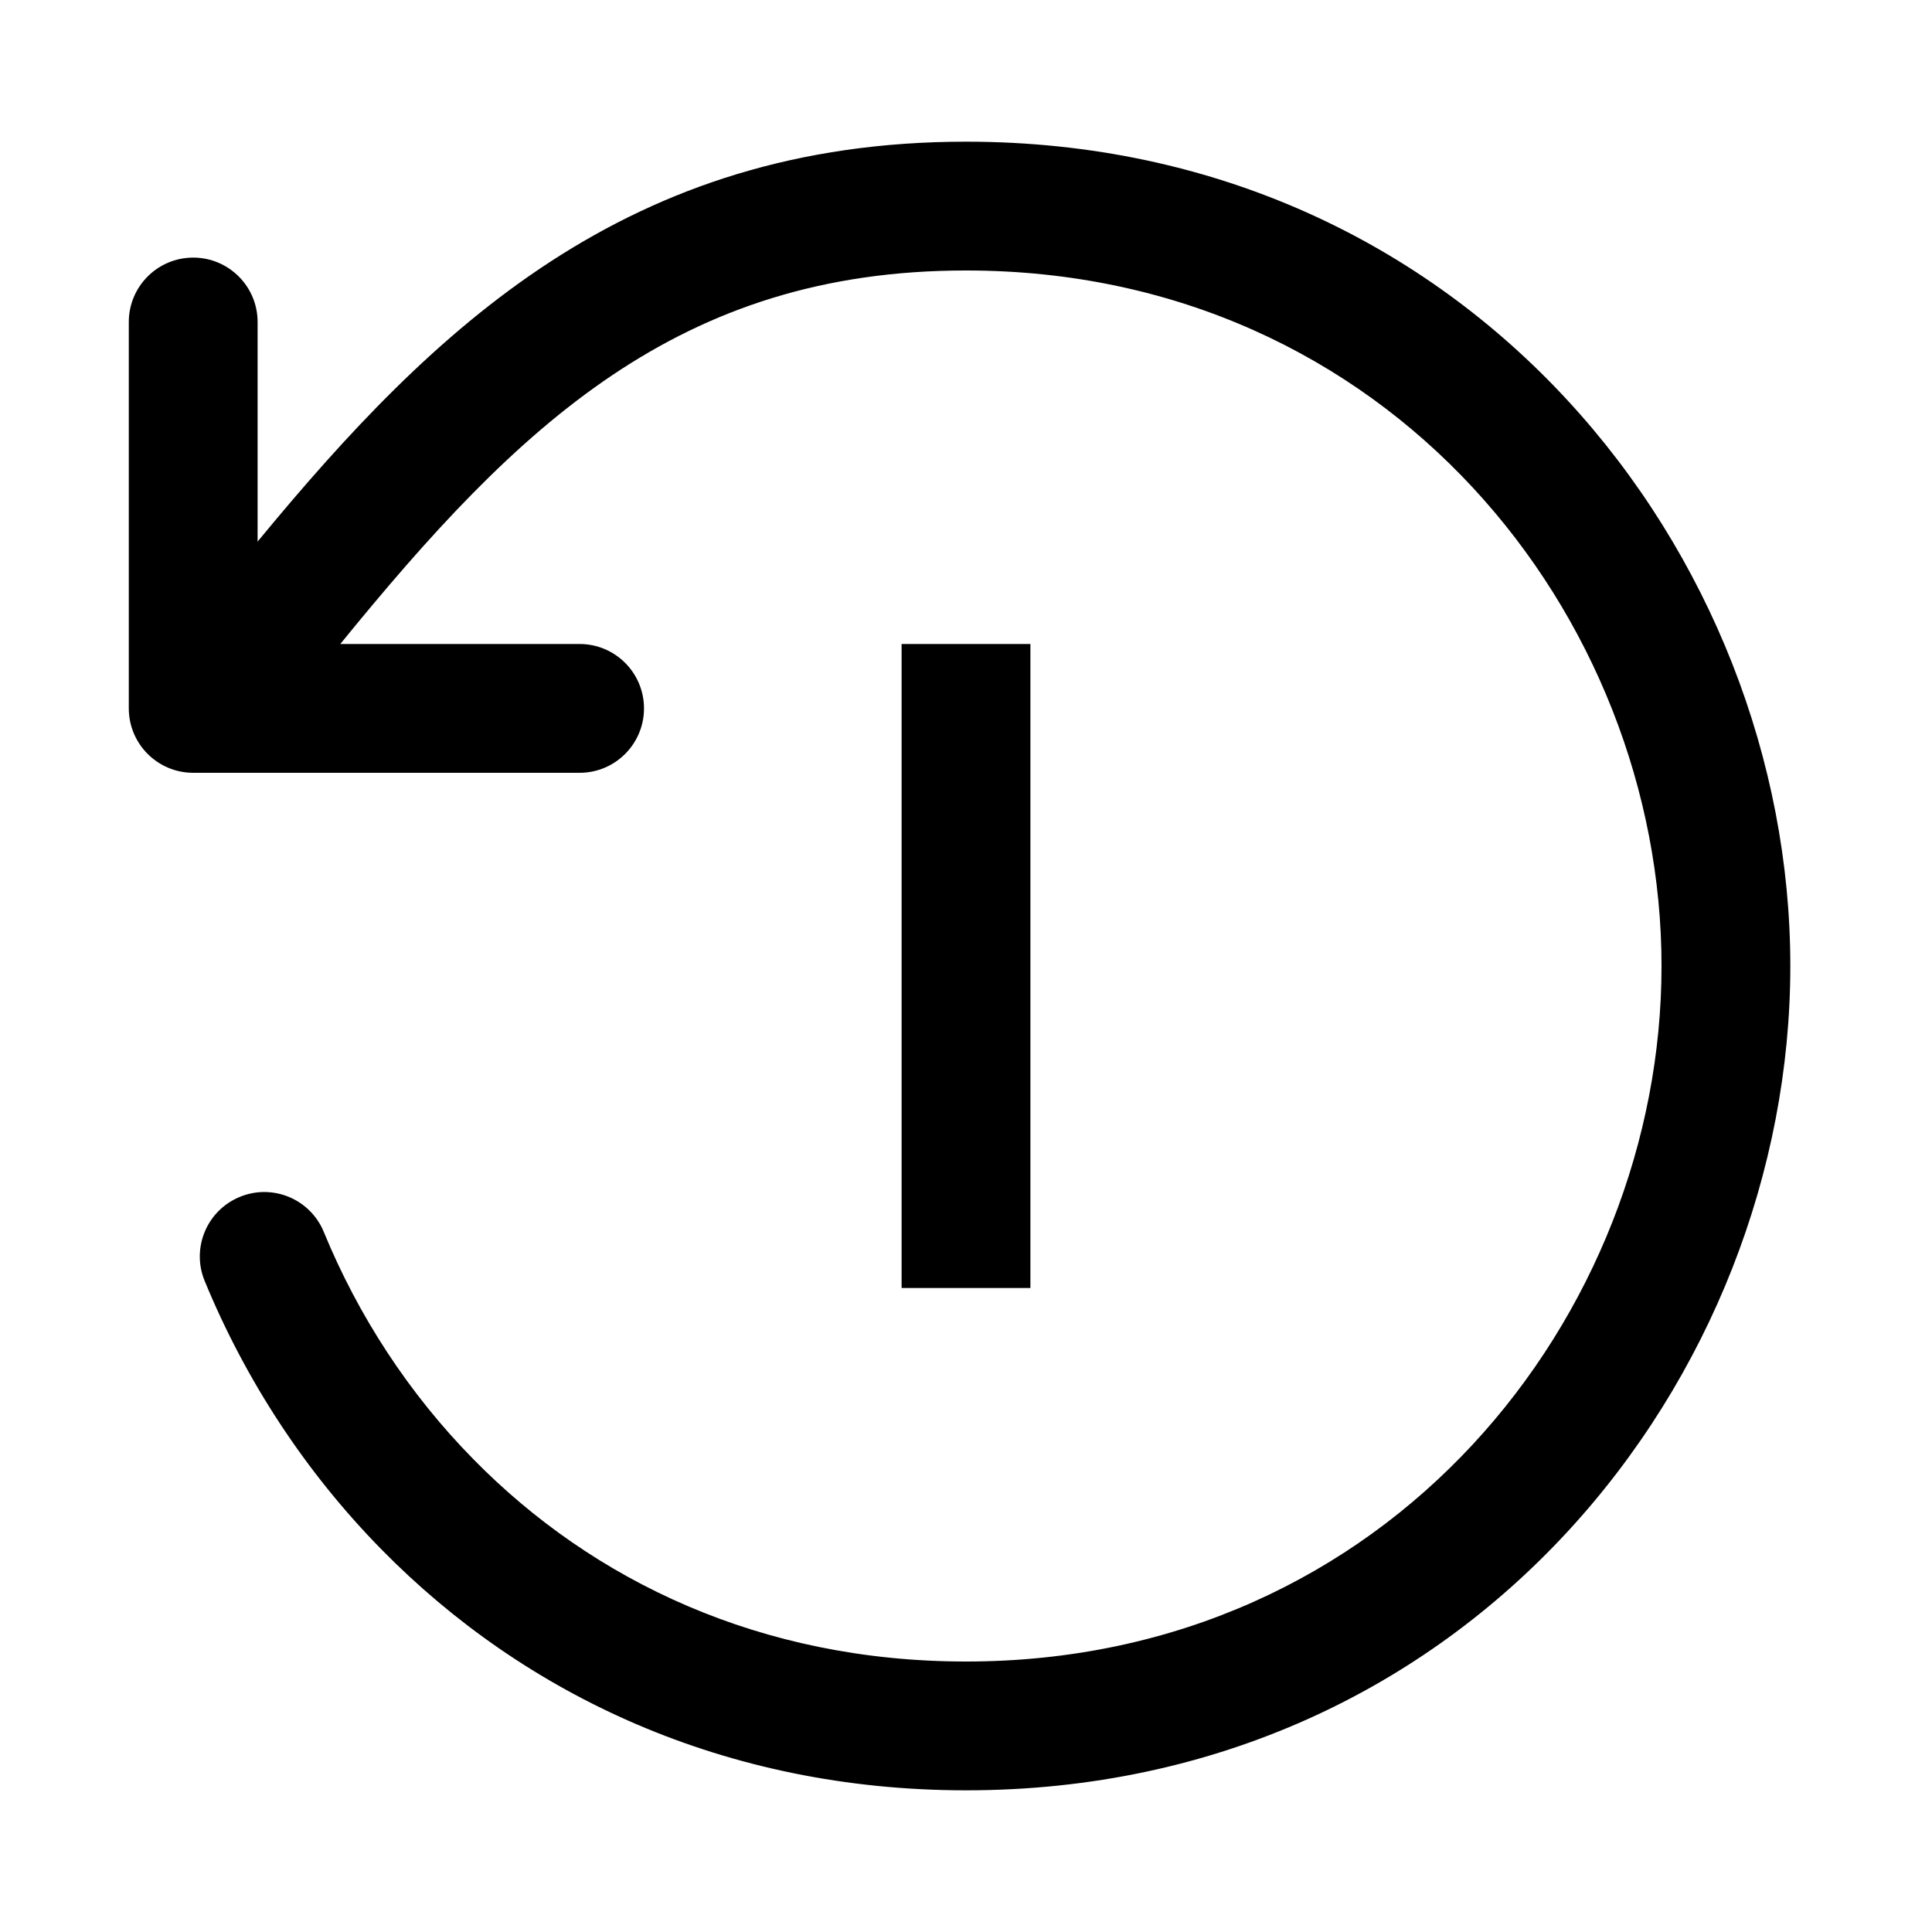
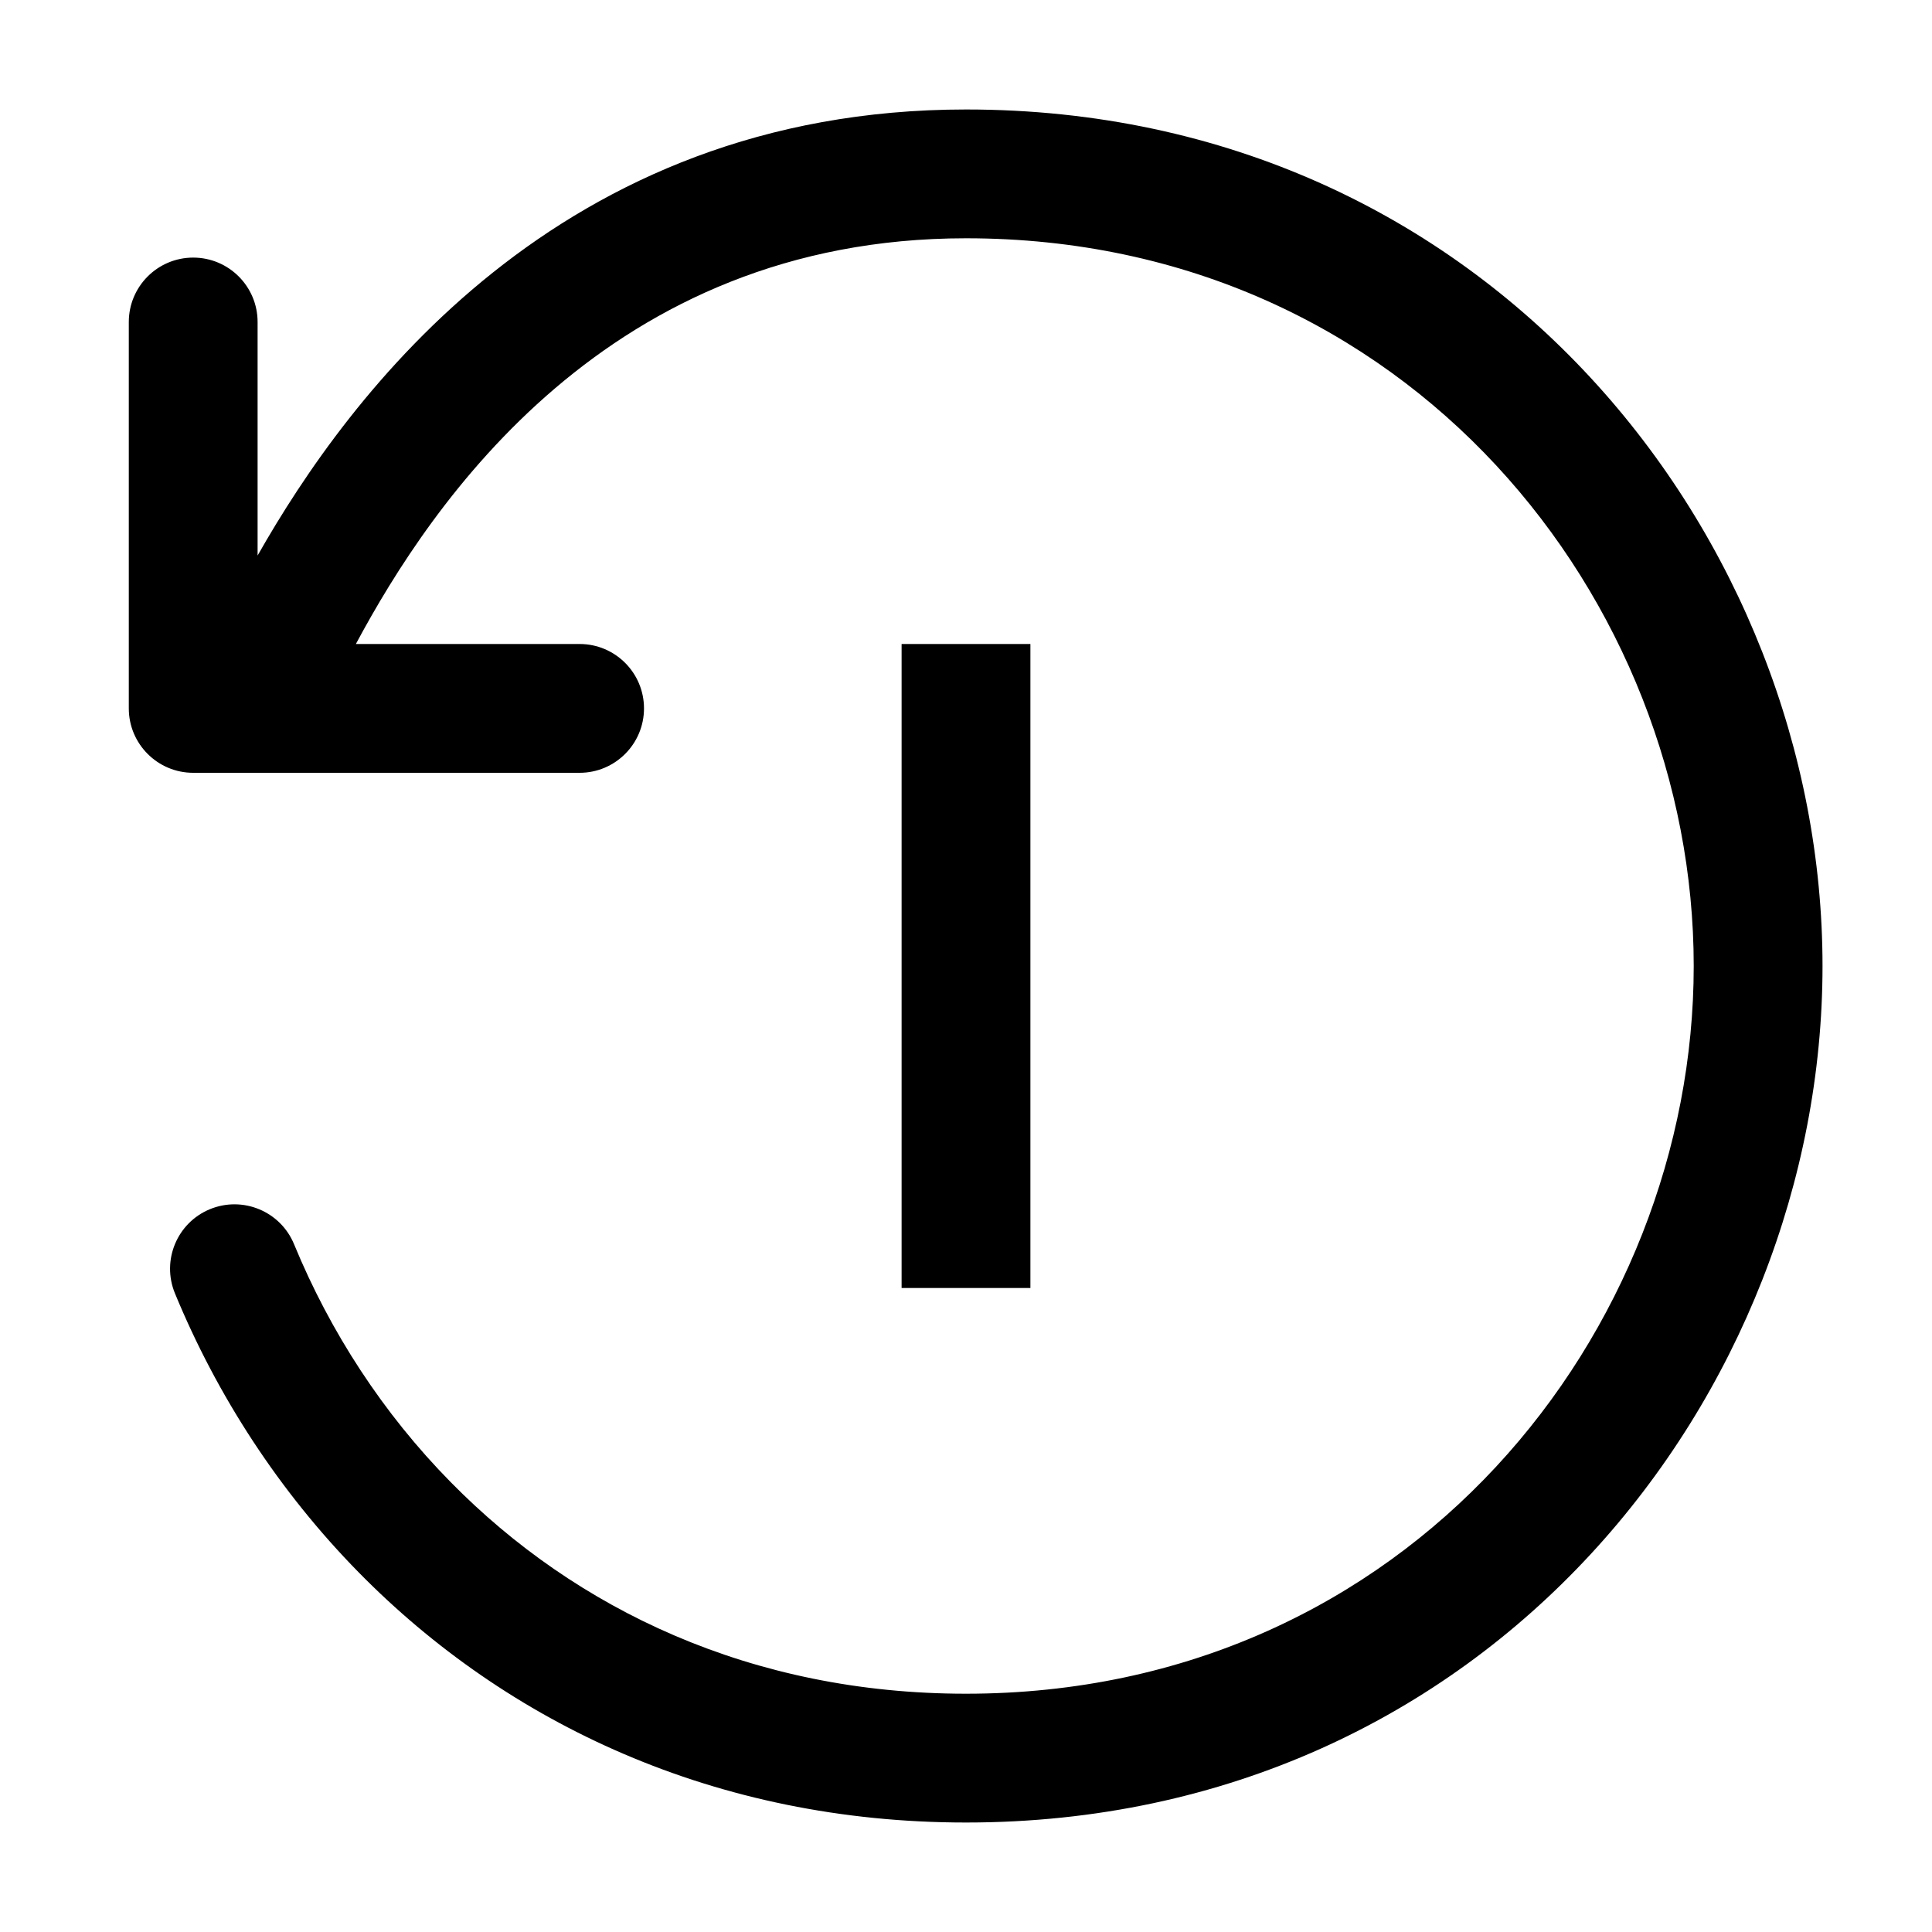
<svg xmlns="http://www.w3.org/2000/svg" width="15" height="15" viewBox="0 0 15 15" fill="none">
-   <path fill-rule="evenodd" clip-rule="evenodd" d="M12.9 7.5C12.9 4.79 10.788 2.1 7.5 2.1C5.27 2.1 4.023 3.303 2.642 5H4.5C4.776 5 5 5.224 5 5.5C5 5.776 4.776 6 4.5 6H1.5C1.224 6 1 5.776 1 5.5V2.5C1 2.224 1.224 2 1.5 2C1.776 2 2 2.224 2 2.5V4.205C3.373 2.538 4.873 1.1 7.5 1.1C11.41 1.1 13.9 4.31 13.9 7.5C13.9 10.69 11.41 13.9 7.5 13.9C5.63 13.9 4.072 13.16 2.963 12.031C2.369 11.427 1.905 10.713 1.589 9.945C1.484 9.69 1.606 9.398 1.861 9.293C2.116 9.187 2.409 9.309 2.514 9.565C2.782 10.217 3.175 10.821 3.676 11.33C4.604 12.275 5.908 12.9 7.5 12.9C10.788 12.9 12.9 10.21 12.9 7.5ZM7 10V5H8V10H7Z" fill="currentColor" />
+   <path fill-rule="evenodd" clip-rule="evenodd" d="M13.15 7.5C13.15 4.665 10.94 1.85 7.5 1.85C4.722 1.85 3.349 3.906 2.763 5H4.5C4.776 5 5 5.224 5 5.5C5 5.776 4.776 6 4.5 6H1.5C1.224 6 1 5.776 1 5.5V2.5C1 2.224 1.224 2 1.5 2C1.776 2 2 2.224 2 2.5V4.313C2.705 3.071 4.334 0.85 7.5 0.85C11.563 0.85 14.15 4.185 14.15 7.5C14.15 10.815 11.563 14.15 7.5 14.15C5.556 14.15 3.938 13.381 2.785 12.208C2.169 11.581 1.687 10.839 1.358 10.041C1.253 9.785 1.375 9.493 1.63 9.388C1.886 9.283 2.178 9.405 2.283 9.66C2.564 10.342 2.975 10.975 3.499 11.507C4.471 12.496 5.835 13.15 7.5 13.15C10.94 13.15 13.15 10.335 13.15 7.5ZM7 10V5H8V10H7Z" fill="currentColor" />
</svg>
